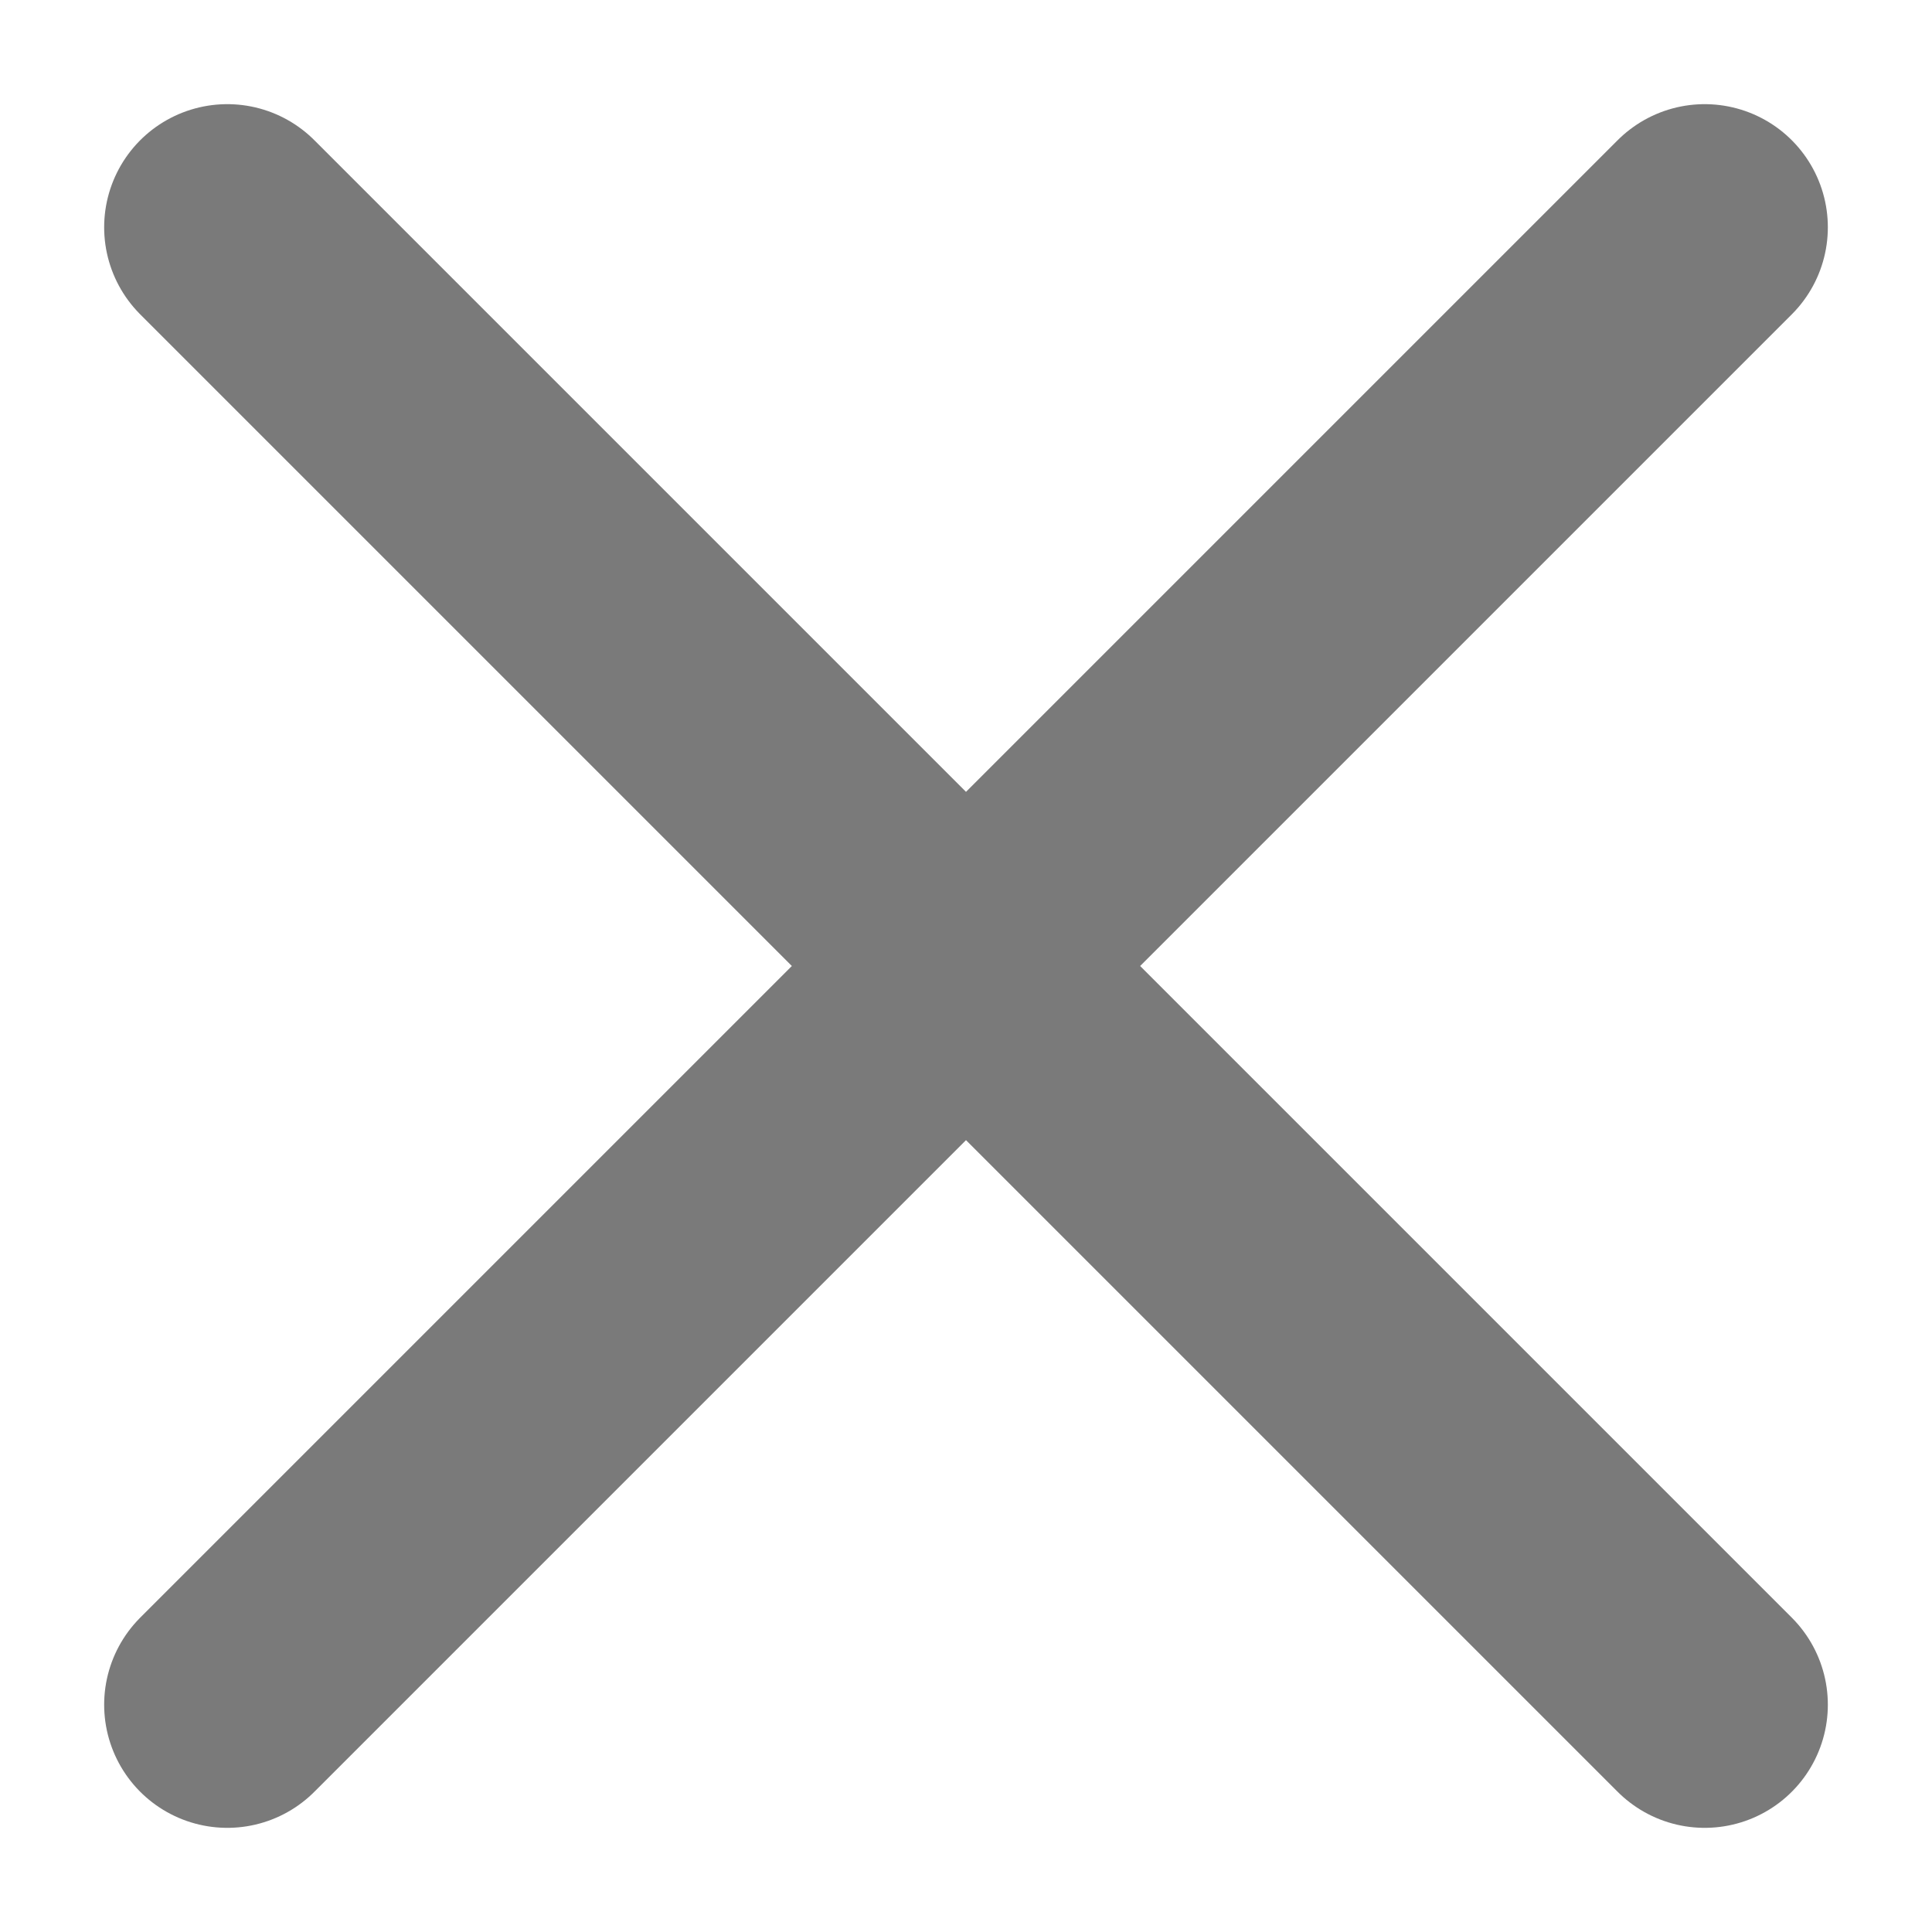
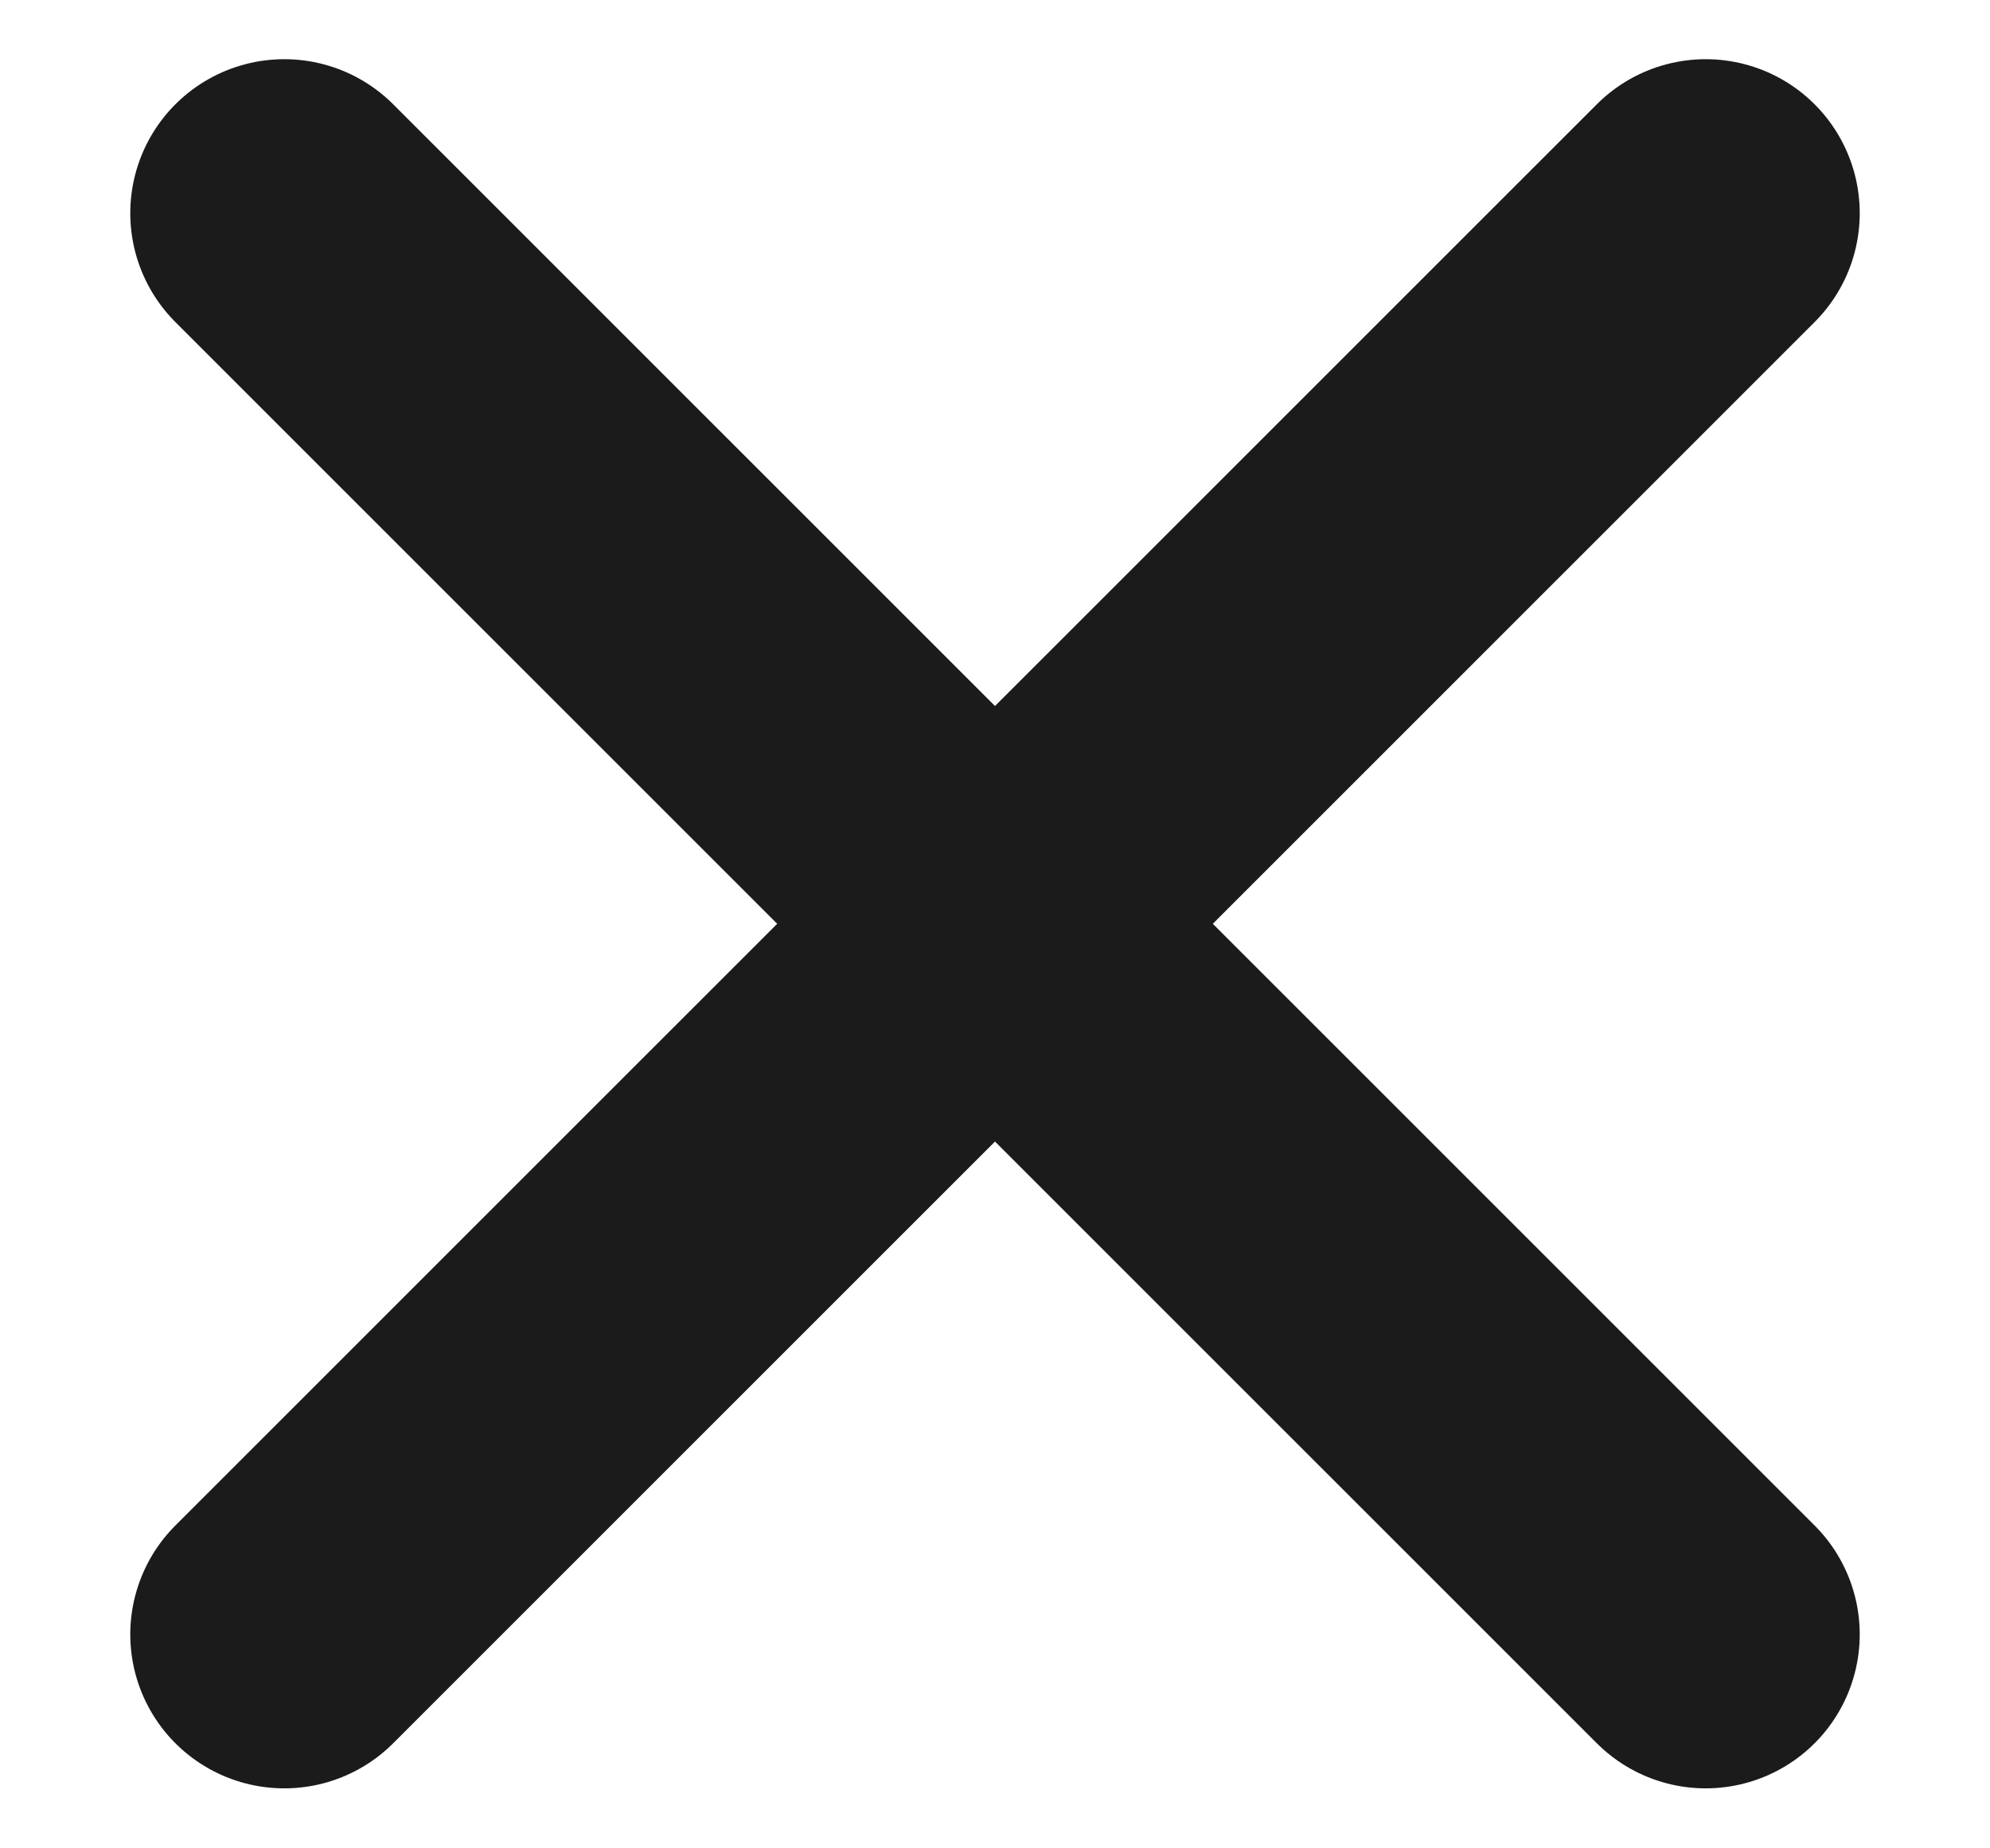
- <svg xmlns="http://www.w3.org/2000/svg" width="17" height="17" viewBox="0 0 17 17" fill="none">
-   <path d="M15 15L8.5 8.5M8.5 8.5L2 2M8.5 8.5L15 2M8.5 8.5L2 15" stroke="#7A7A7A" stroke-width="2.167" stroke-linecap="round" stroke-linejoin="round" />
+ <svg xmlns="http://www.w3.org/2000/svg" width="14" height="13" viewBox="0 0 14 13" fill="none">
+   <path d="M12 11.5L7 6.5M7 6.5L2 1.5M7 6.5L12 1.5M7 6.5L2 11.5" stroke="#1B1B1B" stroke-width="2.167" stroke-linecap="round" stroke-linejoin="round" />
</svg>
